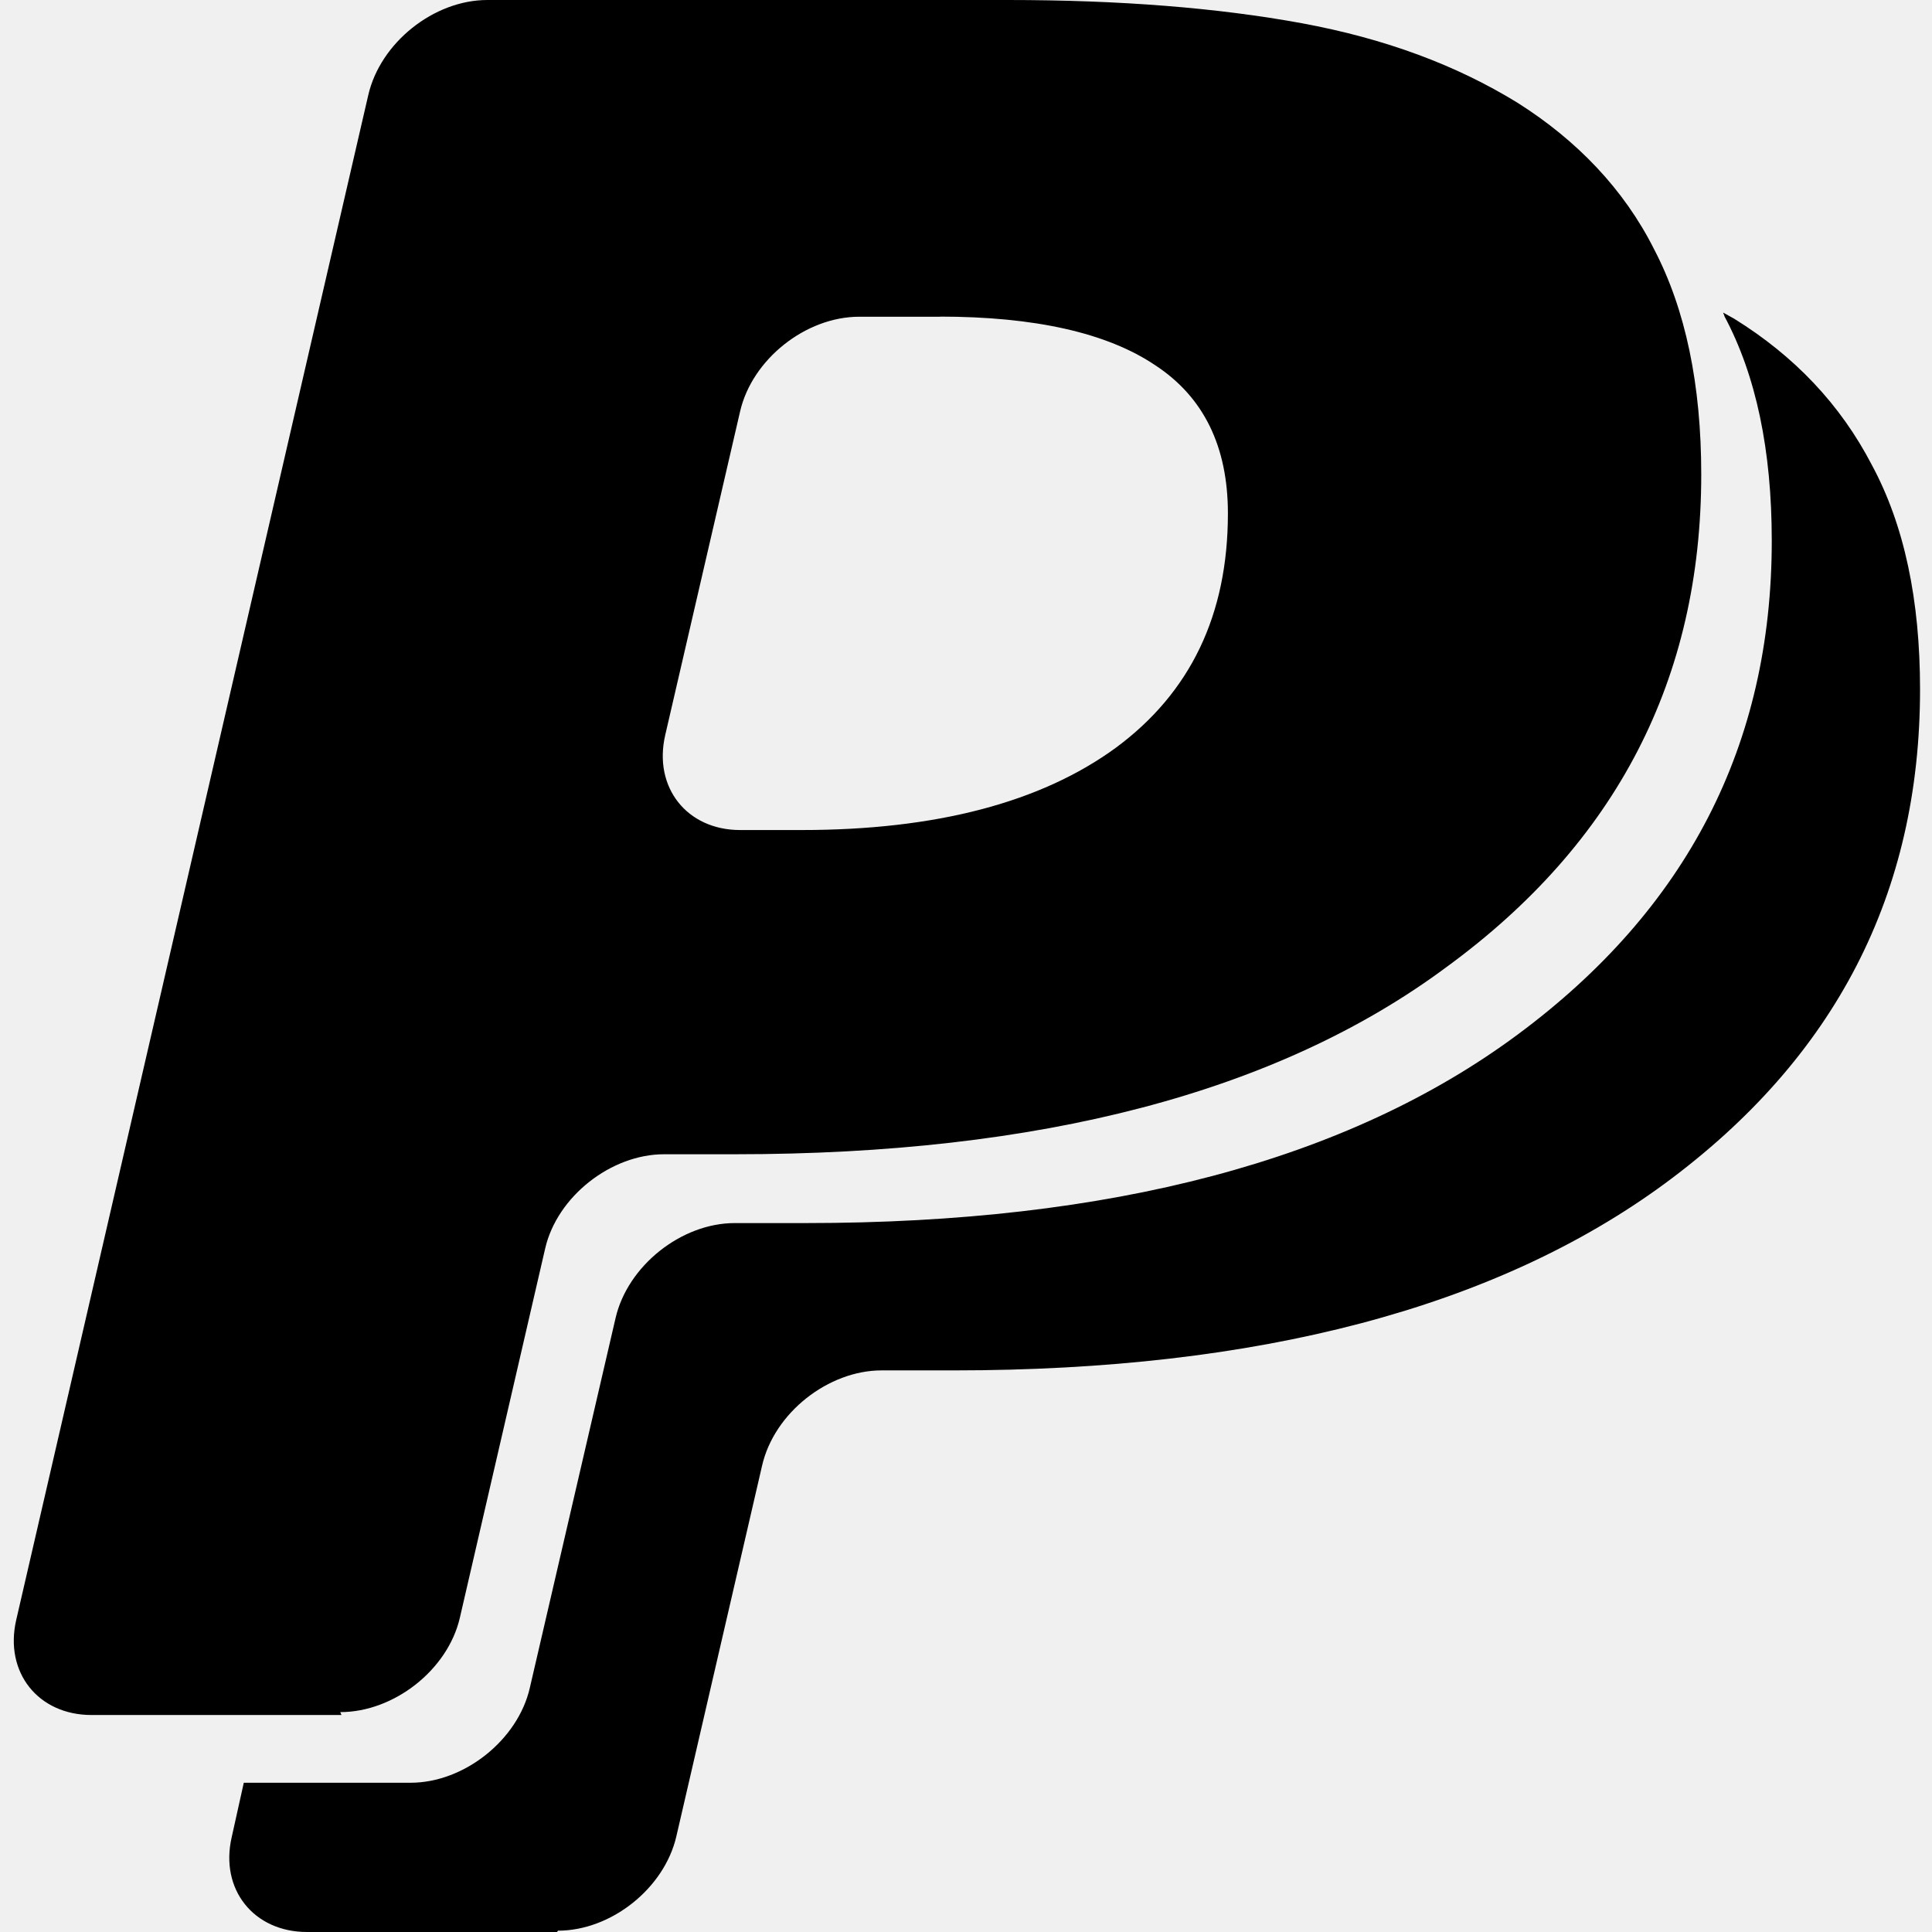
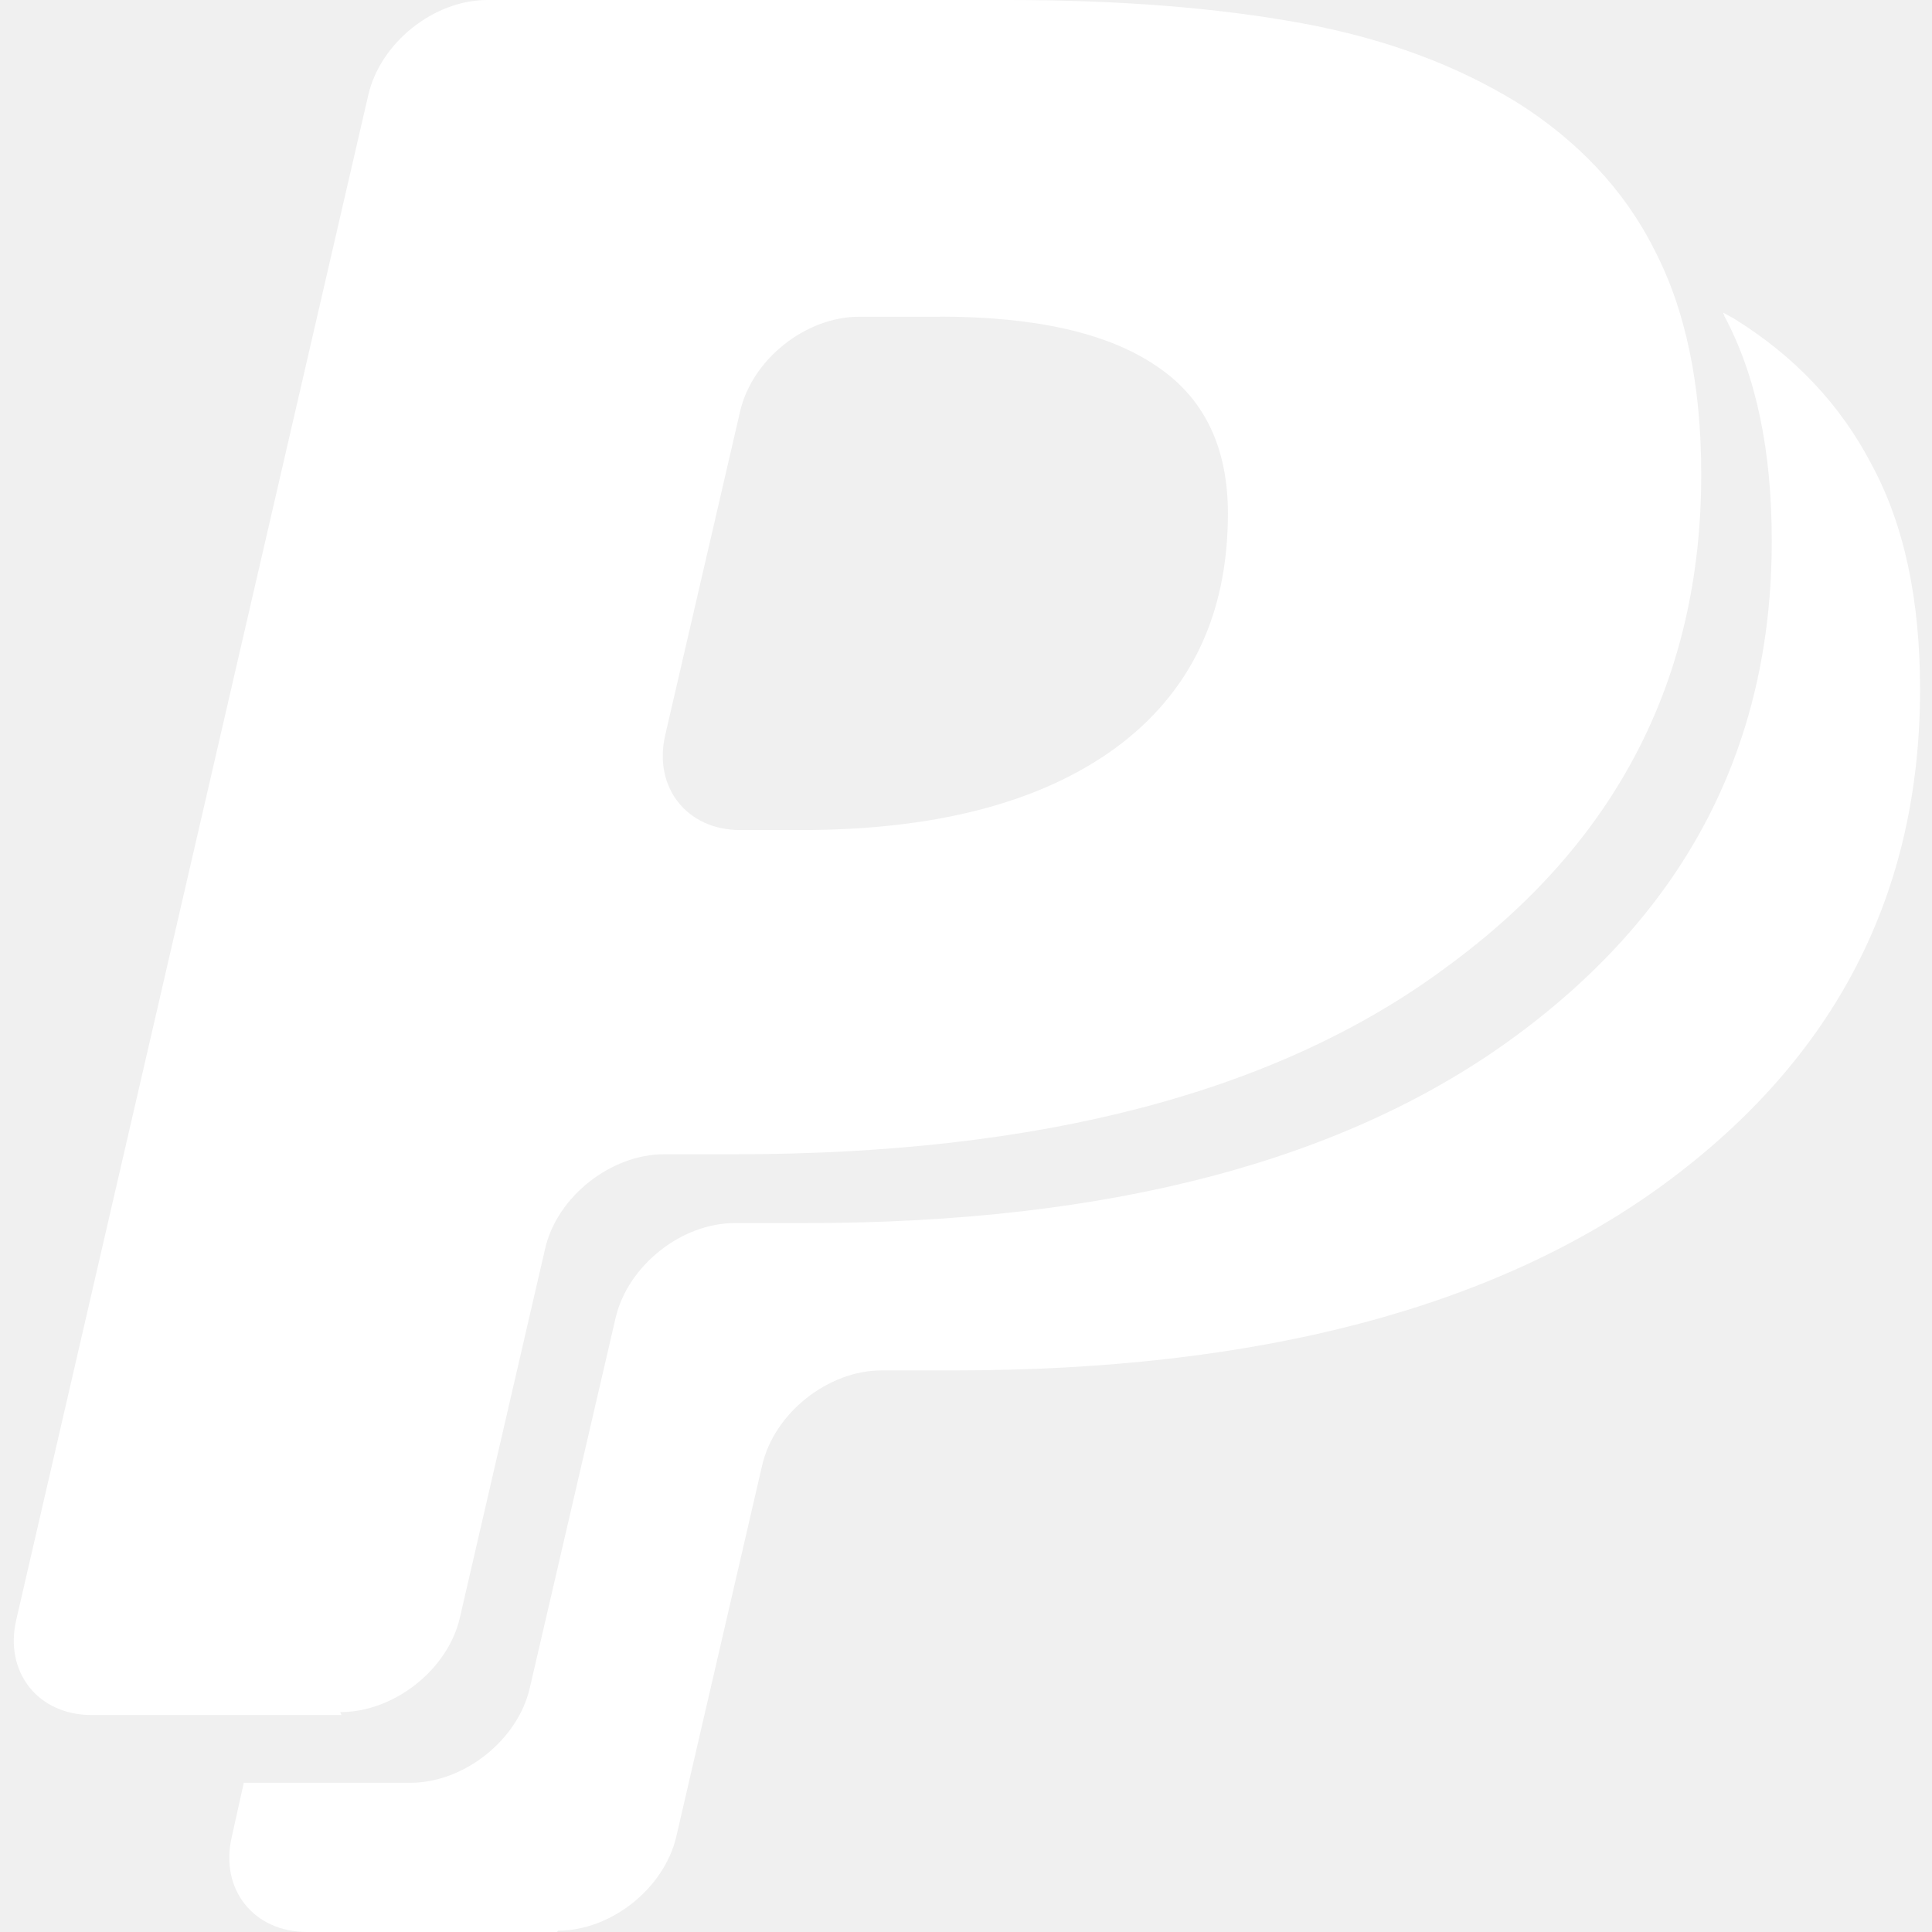
- <svg xmlns="http://www.w3.org/2000/svg" viewBox="0 0 16 16" fill-rule="evenodd" clip-rule="evenodd" stroke-linejoin="round" stroke-miterlimit="1.414">
+ <svg xmlns="http://www.w3.org/2000/svg" viewBox="0 0 16 16" fill="#FFFFFF" fill-rule="evenodd" clip-rule="evenodd" stroke-linejoin="round" stroke-miterlimit="1.414">
  <path d="M4.613 16h-2.07c-.443 0-.724-.354-.624-.786l.1-.45H3.4c.444 0 .89-.355.988-.787l.71-3.062c.1-.432.544-.786.987-.786h.588c2.526 0 4.49-.52 5.894-1.56s2.106-2.4 2.106-4.09c0-.75-.13-1.37-.392-1.86 0-.01-.01-.02-.01-.03l.09.05c.5.31.88.71 1.14 1.21.27.5.4 1.12.4 1.86 0 1.69-.7 3.05-2.11 4.09-1.4 1.03-3.37 1.55-5.89 1.55h-.6c-.44 0-.89.35-.99.79l-.71 3.07c-.1.43-.54.78-.98.78zm-1.785-1.797H.758c-.442 0-.723-.353-.624-.786L3.05.787C3.15.353 3.593 0 4.036 0h4.31c.93 0 1.74.065 2.433.192.69.127 1.28.346 1.79.66.49.31.88.715 1.13 1.213.26.498.39 1.12.39 1.864 0 1.69-.7 3.05-2.11 4.08-1.4 1.04-3.37 1.55-5.89 1.55H5.5c-.44 0-.886.35-.985.78l-.707 3.06c-.1.43-.545.78-.99.78zm4.964-11.58h-.676c-.444 0-.888.353-.987.785l-.62 2.68c-.1.433.18.786.62.786h.51c1.11 0 1.98-.228 2.6-.68.62-.457.93-1.103.93-1.942 0-.553-.2-.963-.6-1.226-.4-.27-1-.404-1.79-.404z" />
</svg>
